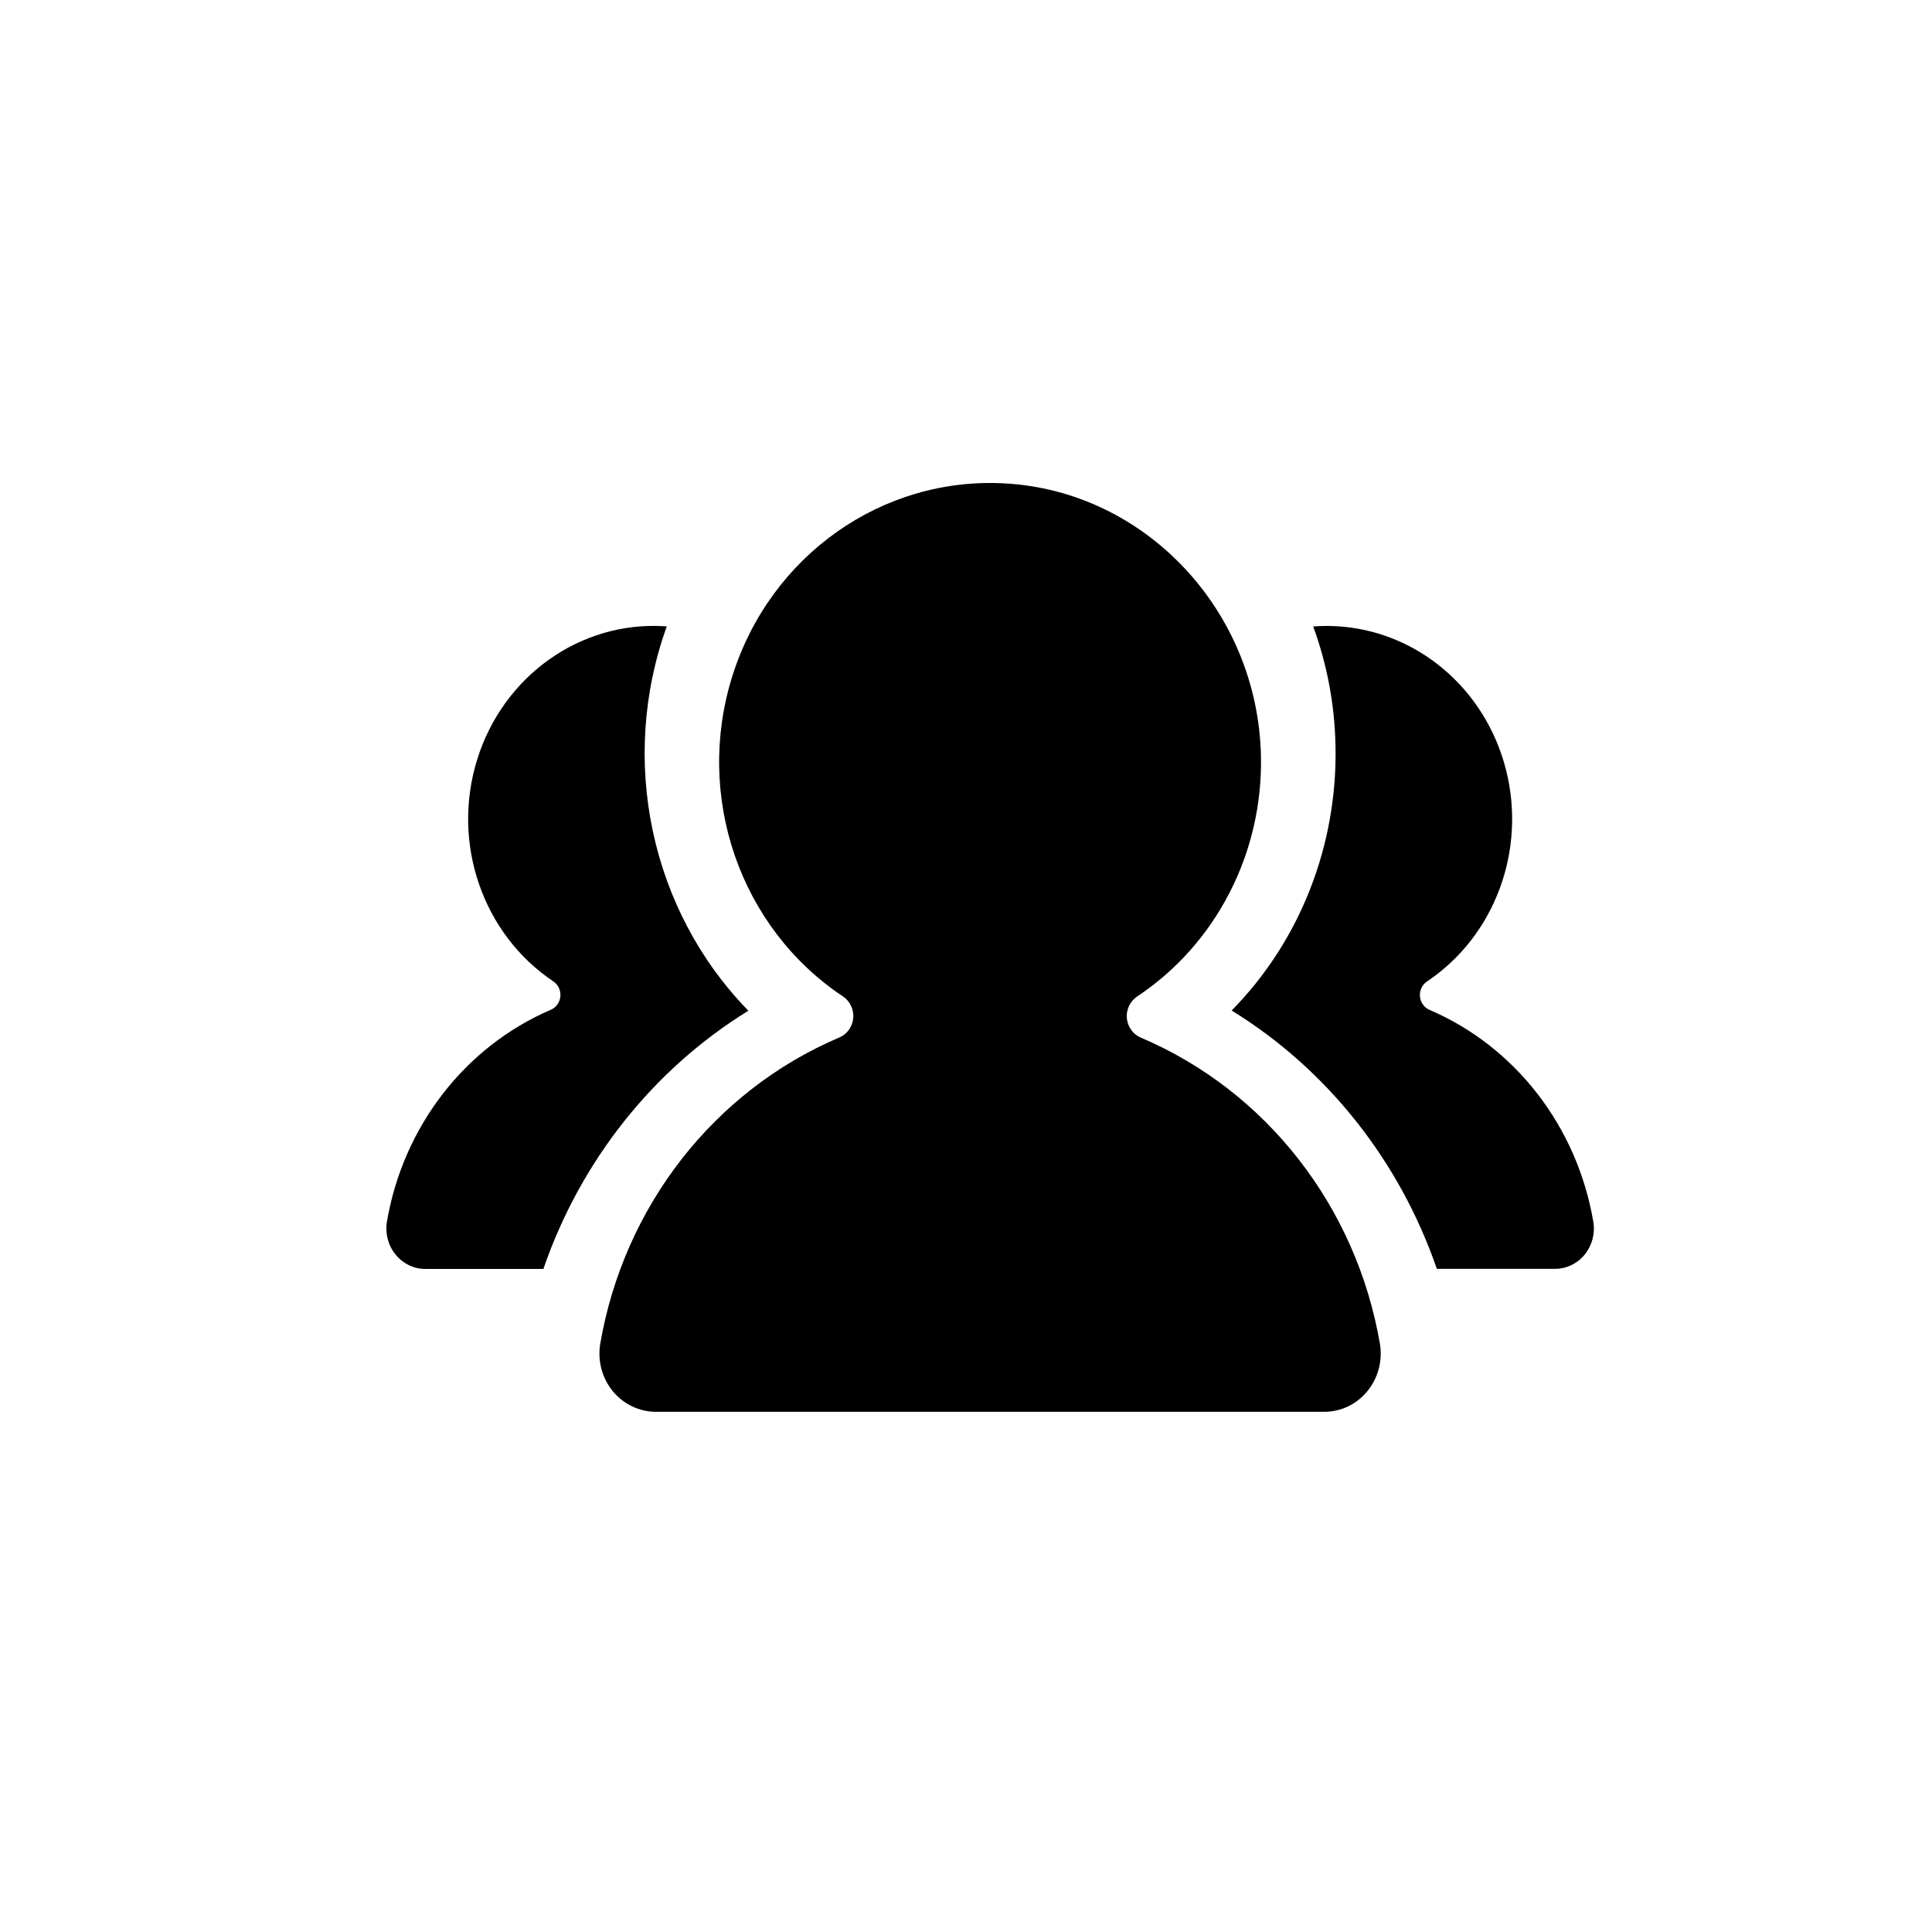
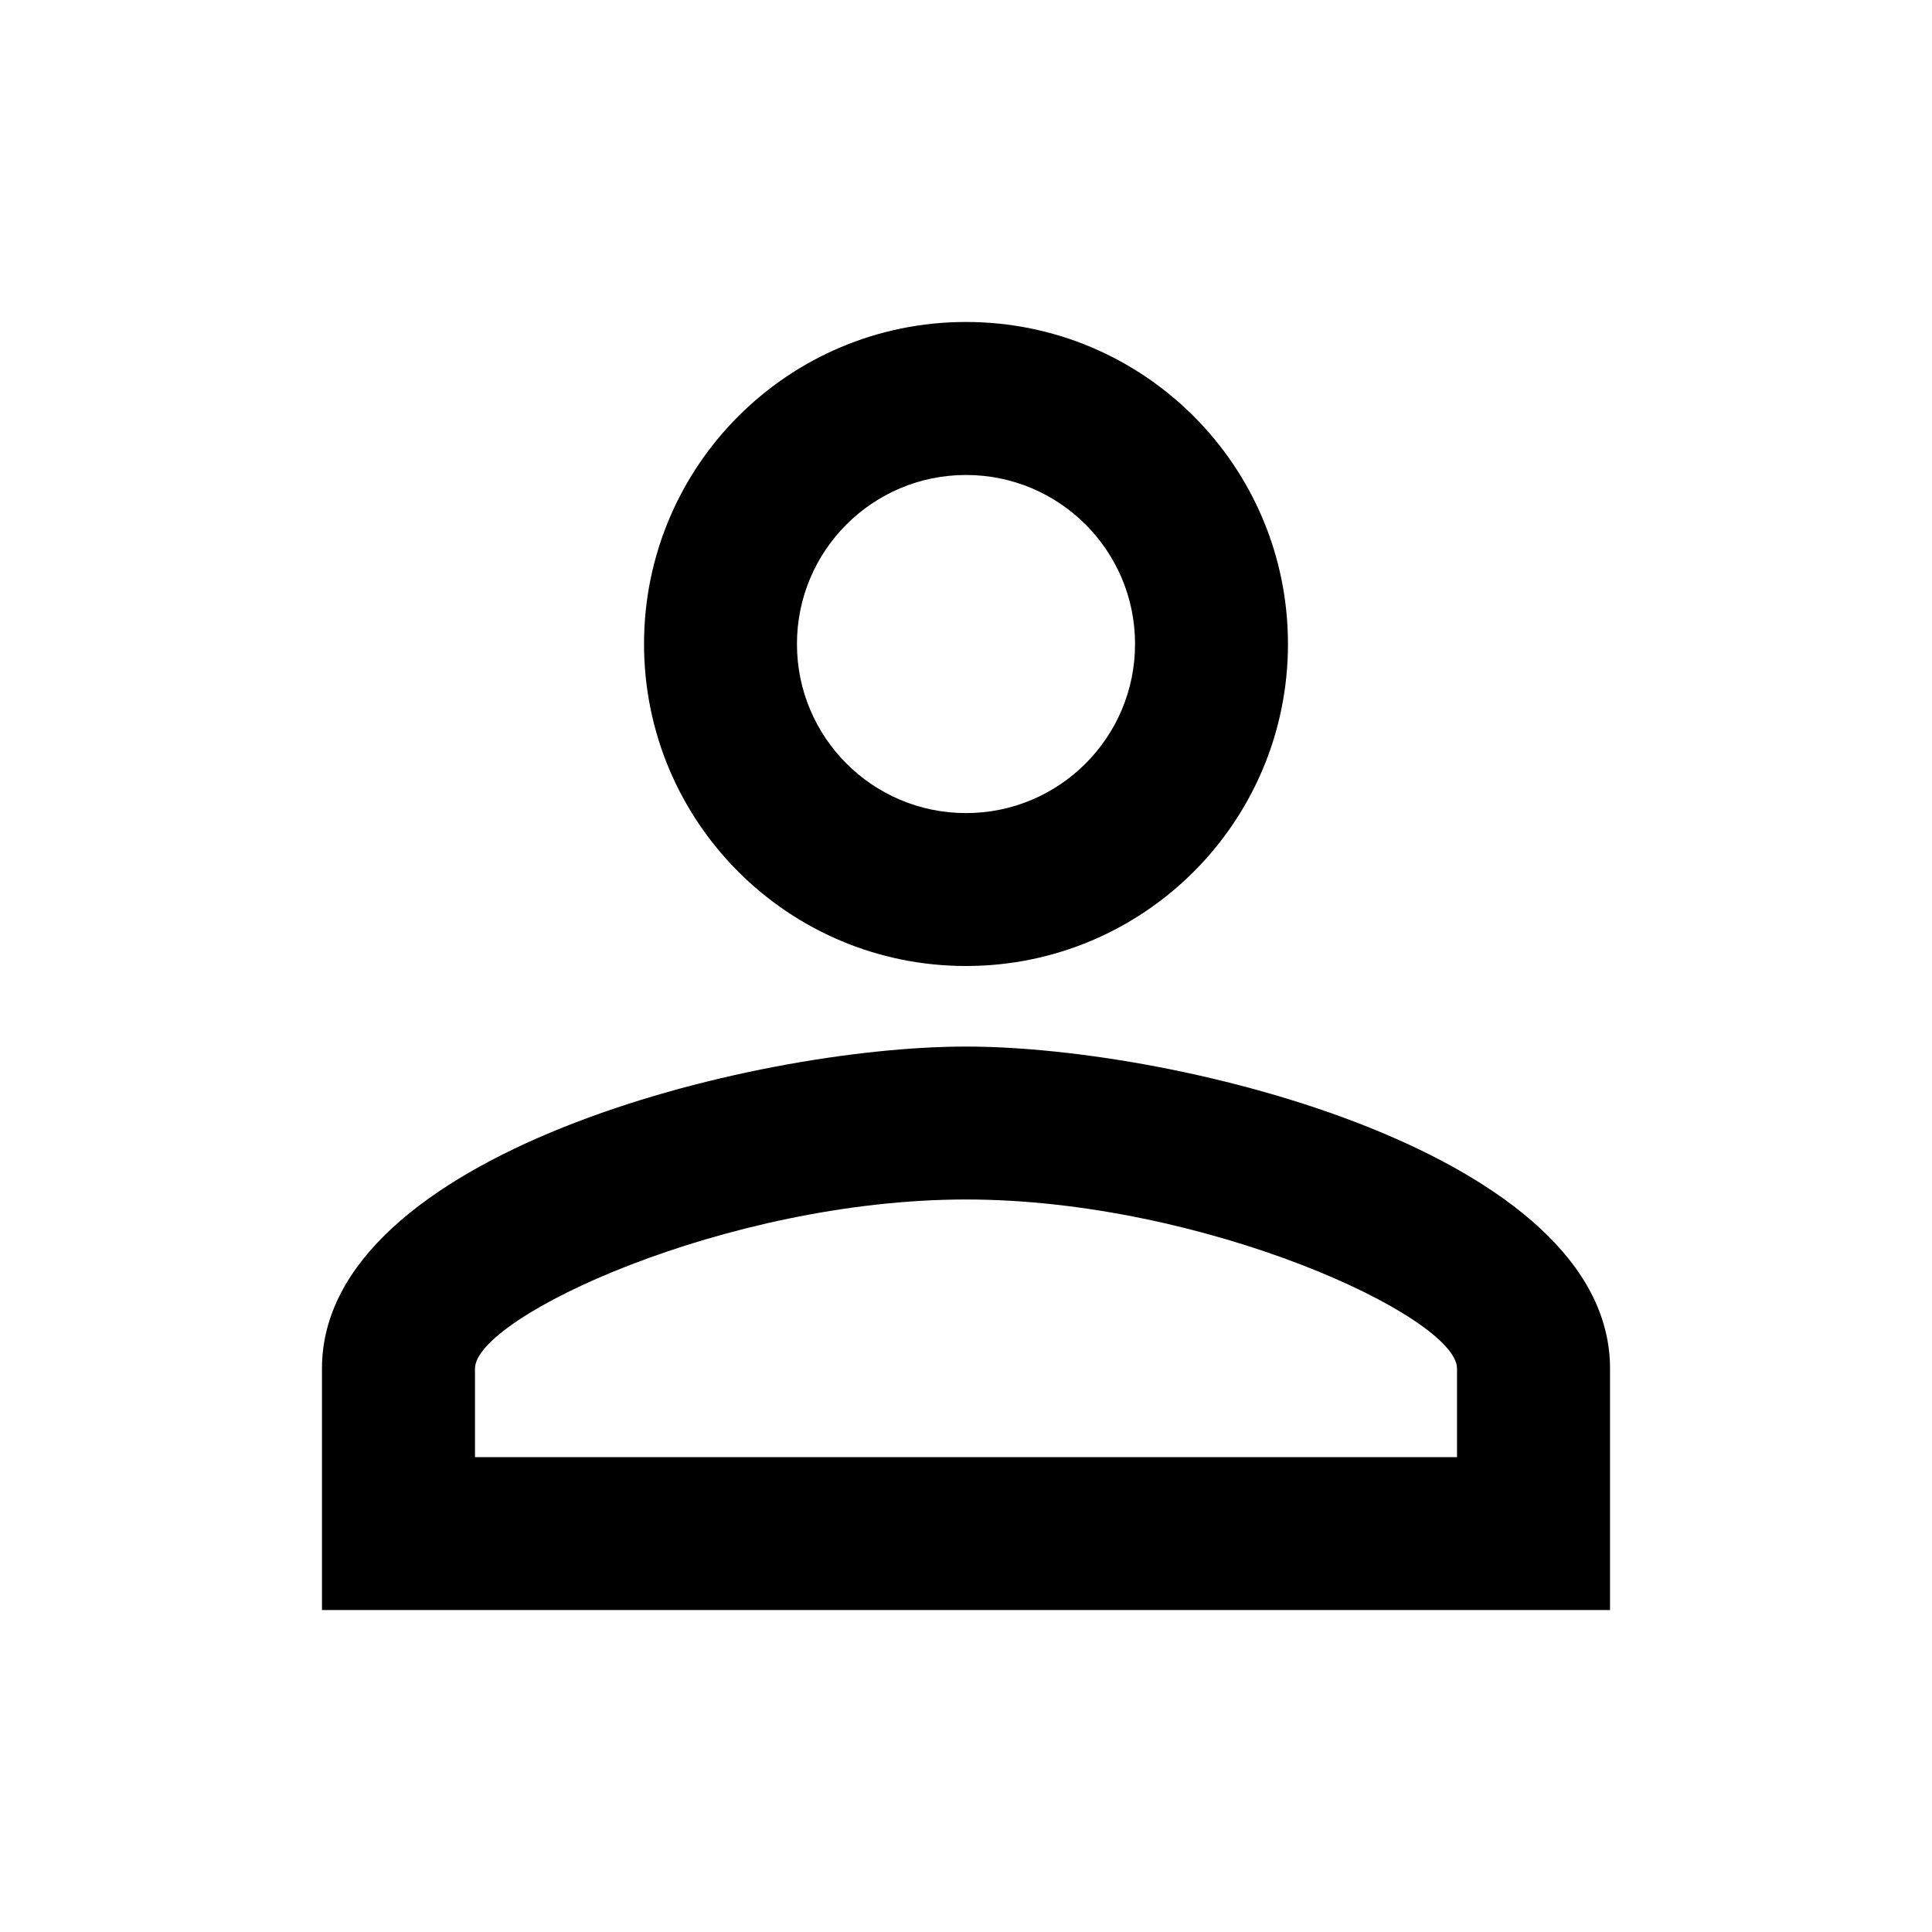
- <svg xmlns="http://www.w3.org/2000/svg" width="24" height="24" viewBox="0 0 24 24" fill="none">
-   <path d="M14.127 12.378C15.108 11.726 15.69 10.595 15.664 9.391C15.625 7.588 14.23 6.1 12.481 6.005C10.958 5.92 9.569 6.901 9.098 8.397C8.627 9.892 9.191 11.526 10.473 12.379C10.56 12.438 10.609 12.541 10.599 12.648C10.589 12.755 10.523 12.848 10.426 12.888C8.87 13.55 7.75 14.986 7.456 16.694C7.422 16.904 7.479 17.12 7.613 17.283C7.748 17.446 7.945 17.539 8.152 17.538H16.447C16.654 17.539 16.851 17.446 16.985 17.283C17.119 17.12 17.177 16.904 17.142 16.694C16.849 14.986 15.728 13.551 14.172 12.89C14.075 12.849 14.008 12.756 13.998 12.648C13.989 12.541 14.038 12.437 14.127 12.378Z" fill="currentColor" />
-   <path d="M19.793 15.178C19.592 13.995 18.824 13.002 17.758 12.545C17.691 12.517 17.646 12.452 17.639 12.378C17.633 12.304 17.666 12.232 17.727 12.192C18.568 11.629 18.964 10.565 18.707 9.558C18.45 8.552 17.599 7.833 16.601 7.779C16.505 7.774 16.409 7.775 16.313 7.782C16.486 8.255 16.58 8.756 16.59 9.262C16.617 10.498 16.15 11.69 15.3 12.553C16.483 13.281 17.384 14.416 17.849 15.762H19.315C19.457 15.763 19.592 15.698 19.685 15.586C19.777 15.473 19.817 15.324 19.793 15.178ZM9.297 12.556C8.082 11.313 7.684 9.442 8.283 7.781L8.249 7.779C7.204 7.718 6.251 8.398 5.928 9.434C5.605 10.47 5.994 11.603 6.875 12.192C6.934 12.232 6.968 12.304 6.961 12.378C6.954 12.452 6.908 12.516 6.842 12.544C5.776 13.002 5.008 13.995 4.806 15.178C4.783 15.324 4.822 15.473 4.915 15.586C5.007 15.699 5.142 15.764 5.284 15.763H6.75C7.214 14.418 8.115 13.284 9.296 12.556H9.297Z" fill="currentColor" />
+ <svg xmlns="http://www.w3.org/2000/svg" width="20" height="20" viewBox="0 0 20 20" fill="none">
+   <path d="M10 4.917C10.967 4.917 11.75 5.7 11.75 6.667C11.75 7.633 10.967 8.417 10 8.417C9.033 8.417 8.25 7.633 8.25 6.667C8.25 5.7 9.033 4.917 10 4.917ZM10 12.417C12.475 12.417 15.083 13.633 15.083 14.167V15.084H4.917V14.167C4.917 13.633 7.525 12.417 10 12.417ZM10 3.333C8.158 3.333 6.667 4.825 6.667 6.667C6.667 8.508 8.158 10 10 10C11.842 10 13.333 8.508 13.333 6.667C13.333 4.825 11.842 3.333 10 3.333ZM10 10.834C7.775 10.834 3.333 11.95 3.333 14.167V16.667H16.667V14.167C16.667 11.95 12.225 10.834 10 10.834Z" fill="currentColor" />
</svg>
